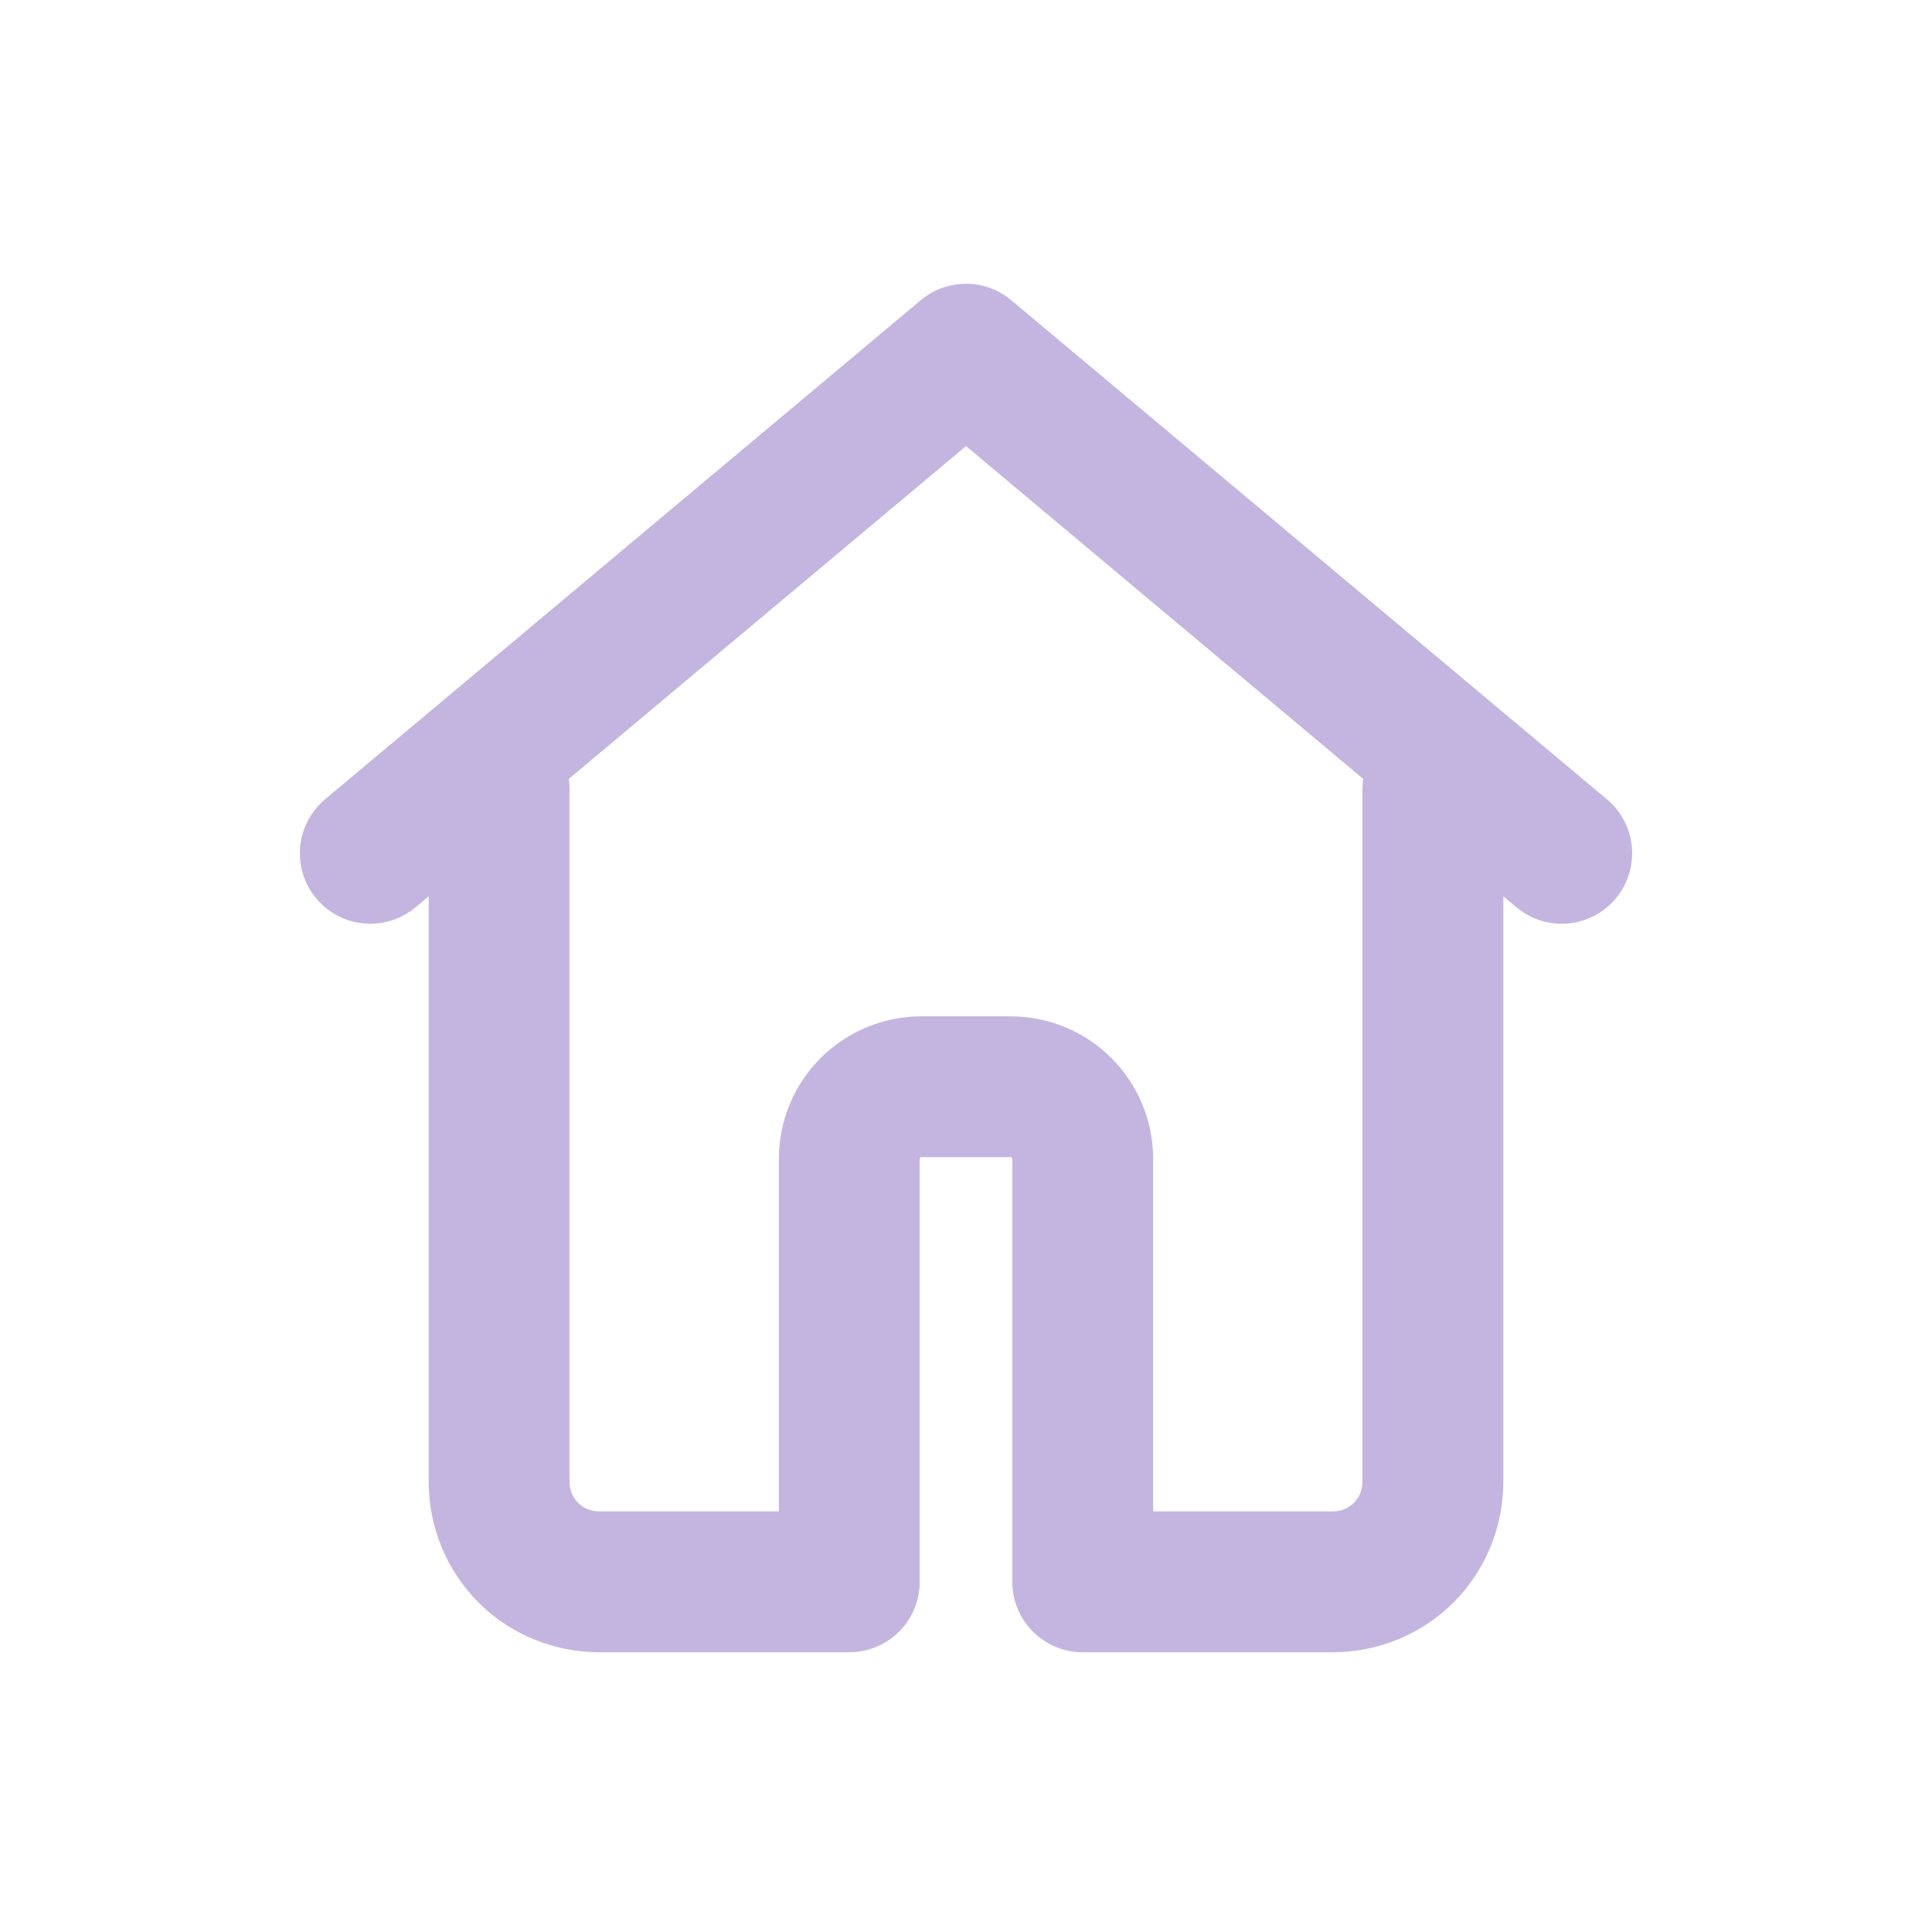
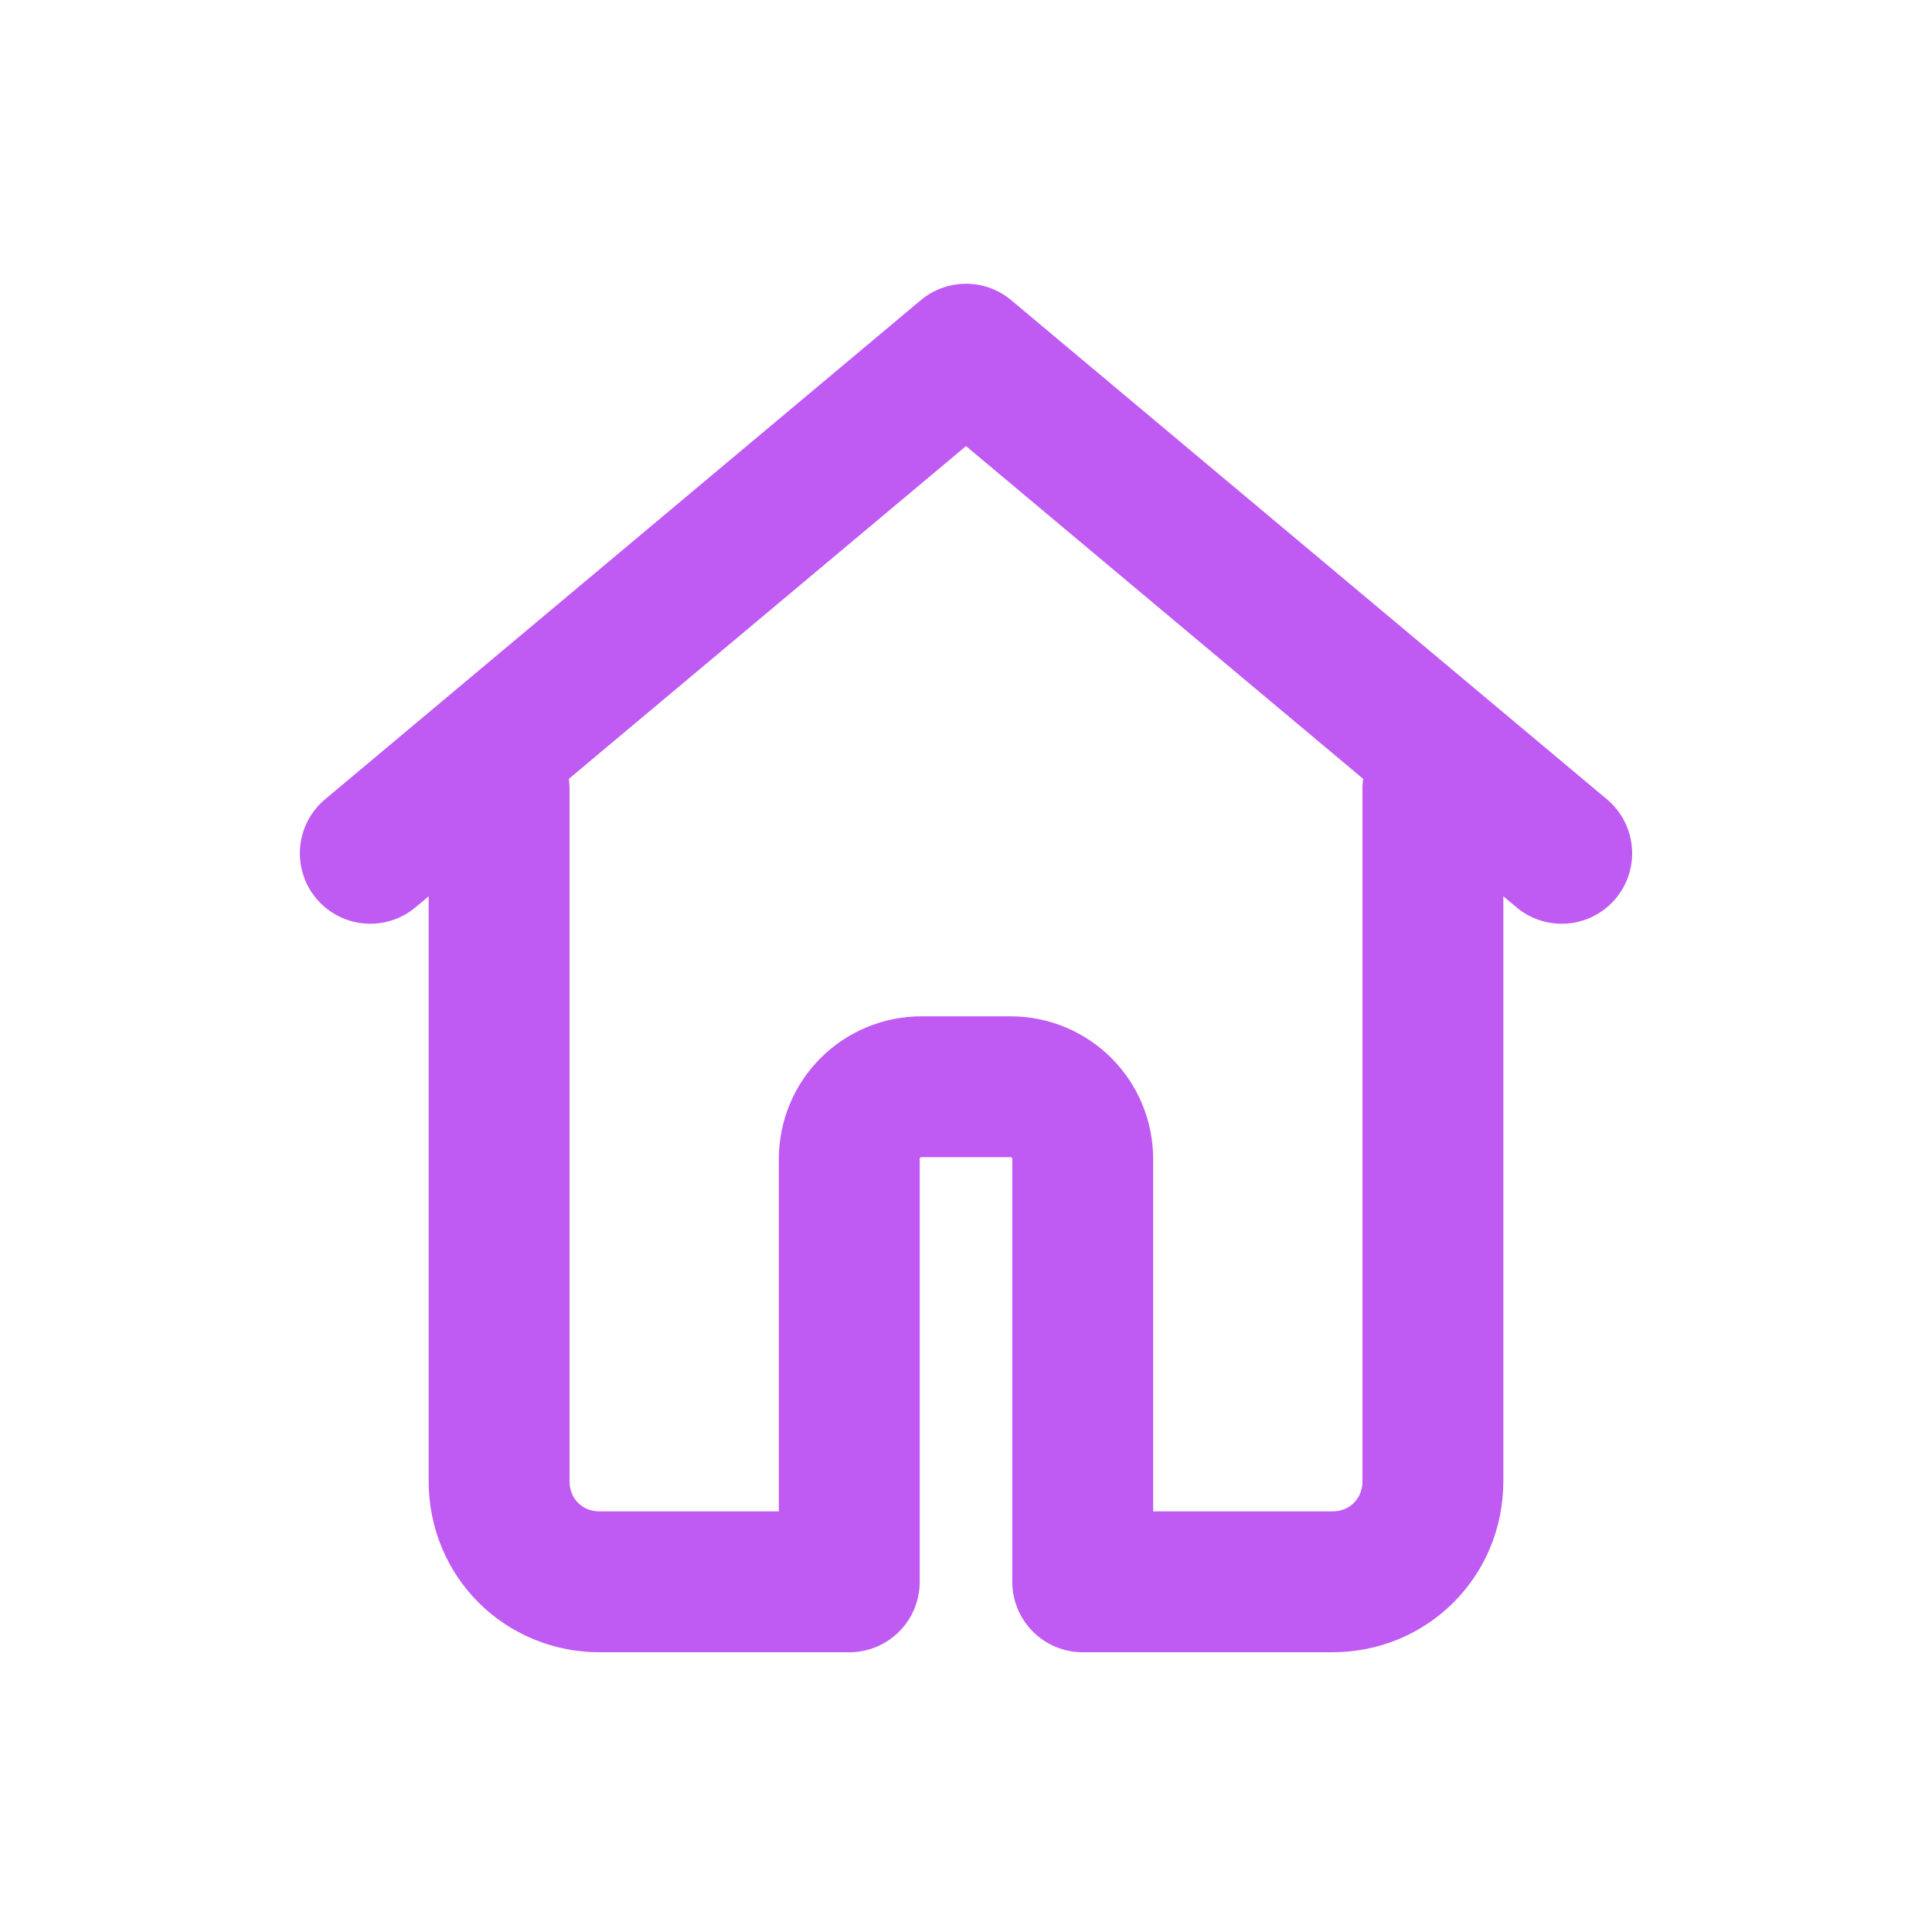
<svg xmlns="http://www.w3.org/2000/svg" viewBox="0 0 24 24" fill="none">
-   <path d="M4.6 10.6 12 4.4l7.4 6.2" stroke="#C4B5E0" stroke-width="1.75" stroke-linecap="round" stroke-linejoin="round" />
-   <path d="M6.2 9.8v8.6c0 .7.55 1.25 1.25 1.25h3.1V14.4c0-.5.4-.9.9-.9h1.1c.5 0 .9.4.9.9v5.25h3.1c.7 0 1.25-.55 1.25-1.25V9.8" stroke="#C4B5E0" stroke-width="1.75" stroke-linecap="round" stroke-linejoin="round" />
+   <path d="M4.6 10.6 12 4.4l7.4 6.2" stroke="#BF5AF2" stroke-width="1.75" stroke-linecap="round" stroke-linejoin="round" />
+   <path d="M6.2 9.8v8.6c0 .7.55 1.25 1.25 1.25h3.1V14.4c0-.5.4-.9.9-.9h1.1c.5 0 .9.4.9.9v5.25h3.1c.7 0 1.25-.55 1.25-1.25V9.8" stroke="#BF5AF2" stroke-width="1.75" stroke-linecap="round" stroke-linejoin="round" />
</svg>
